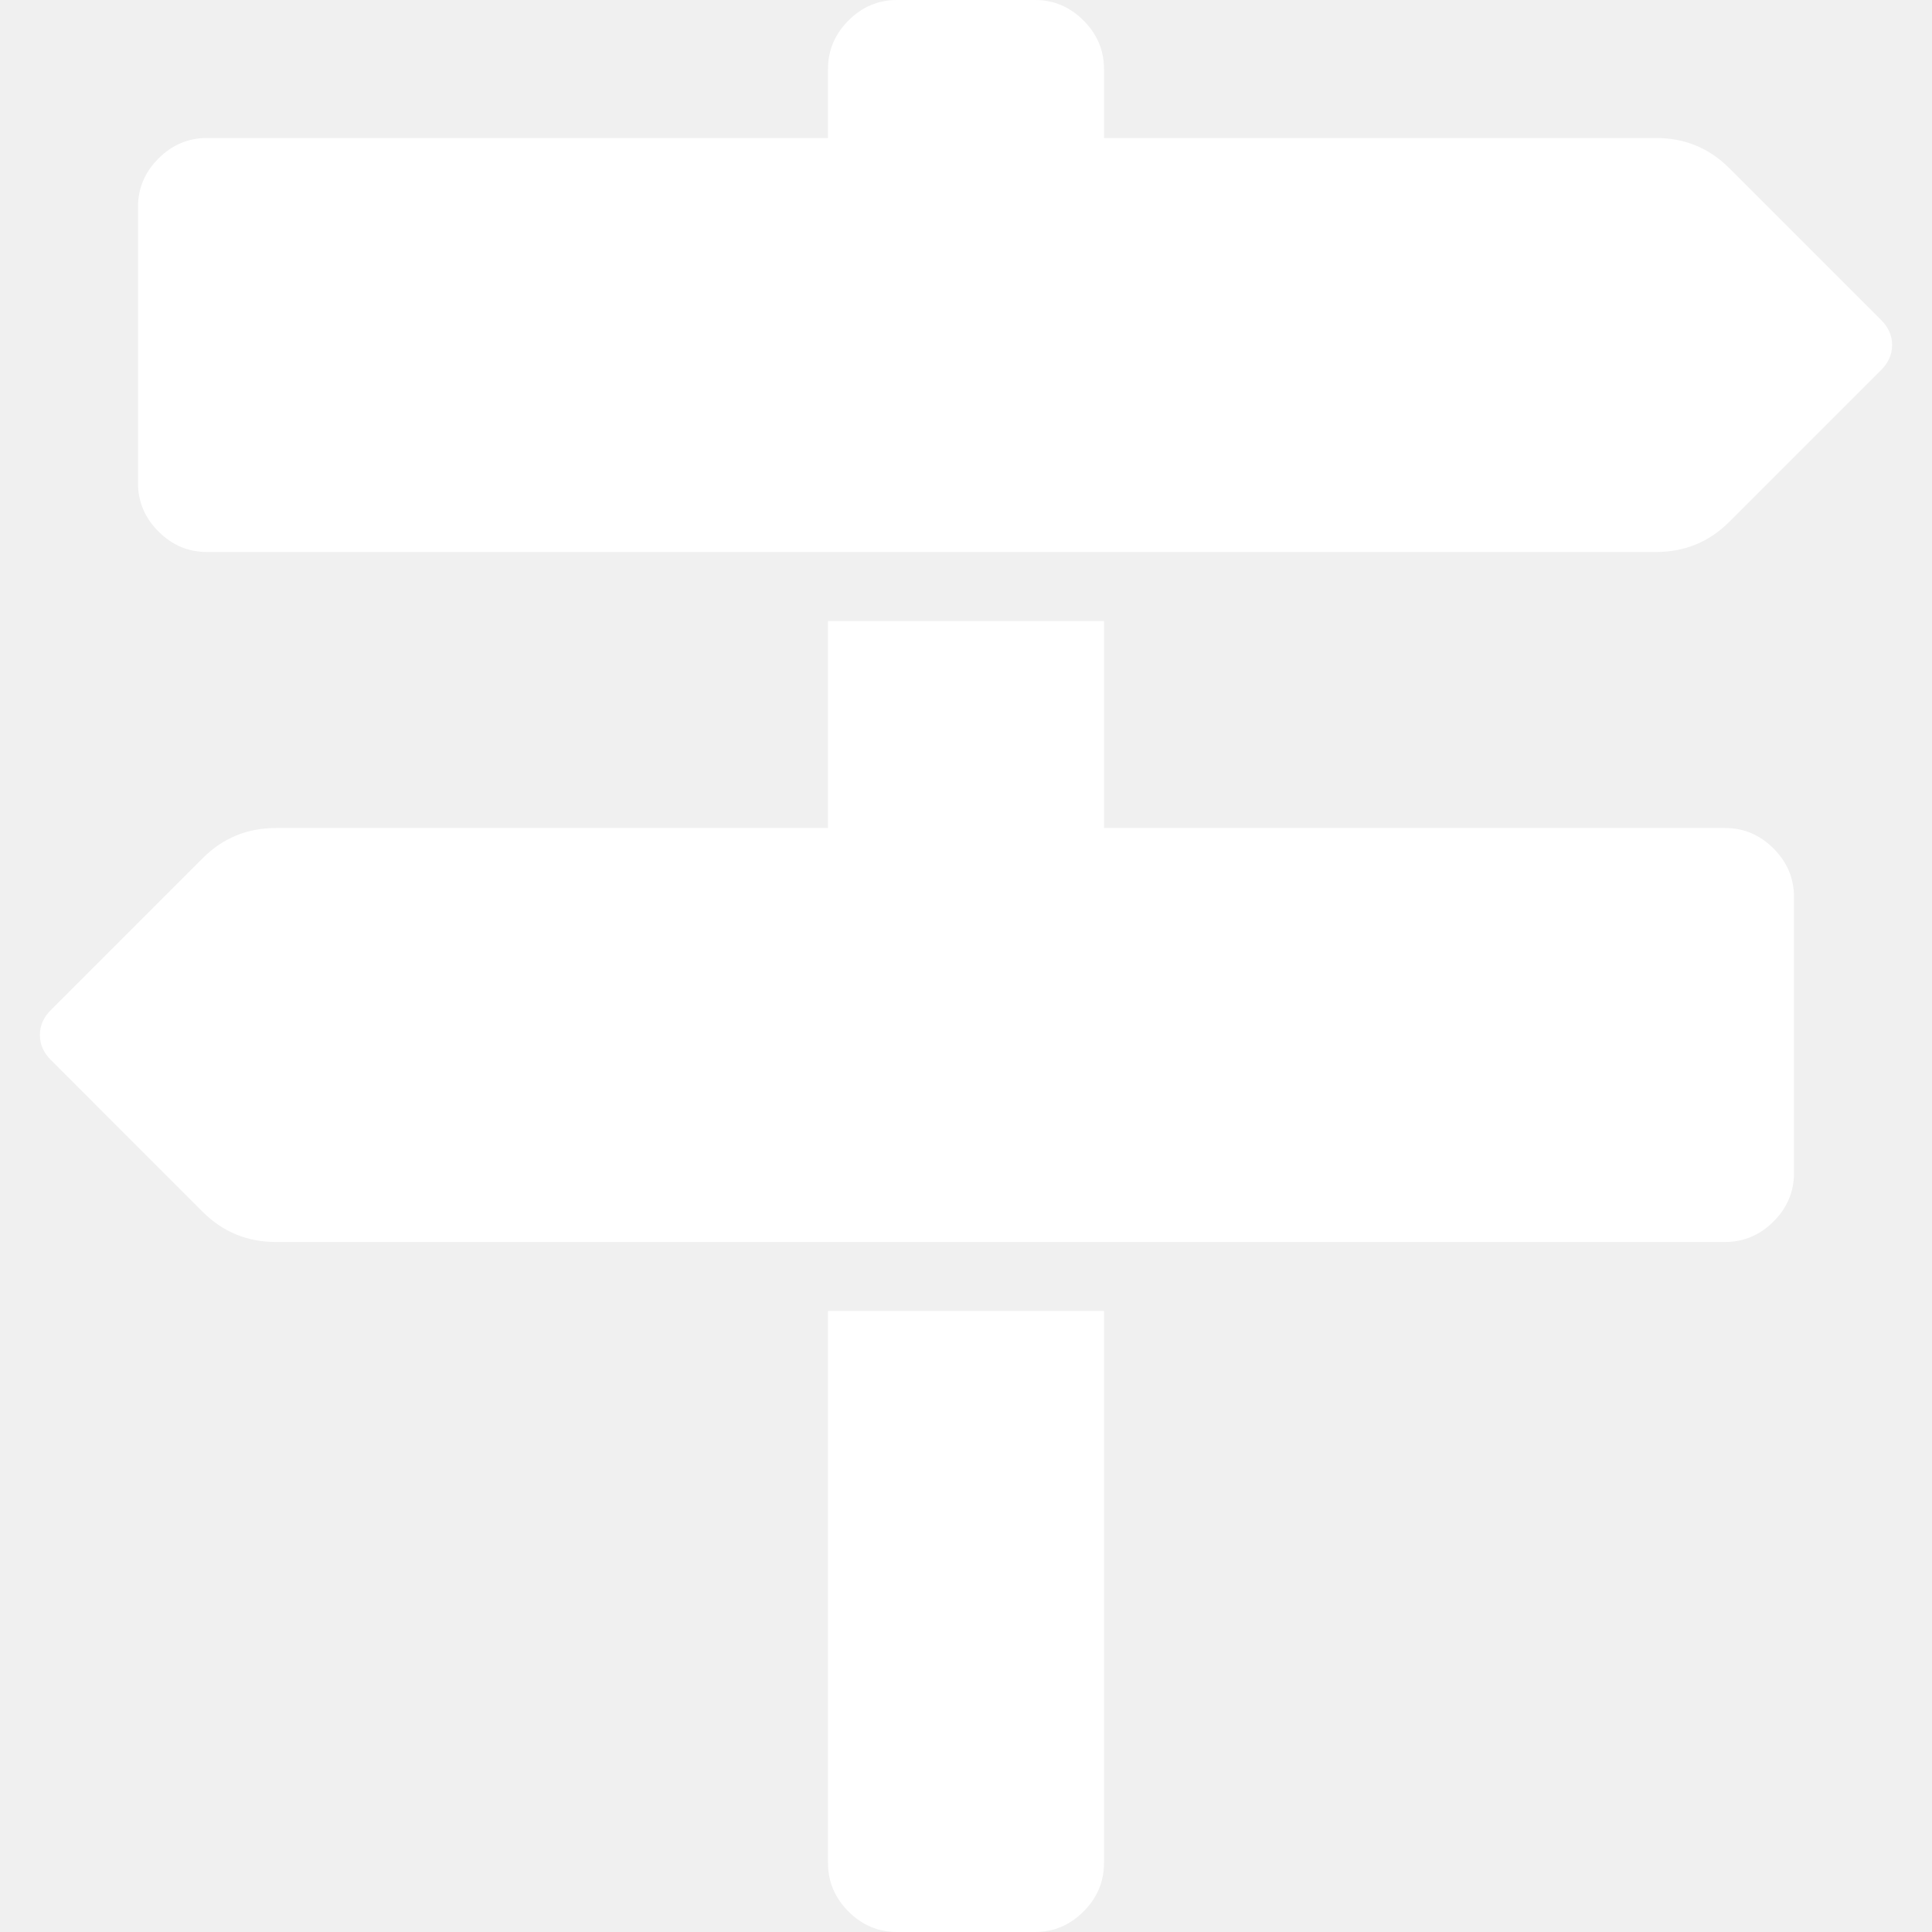
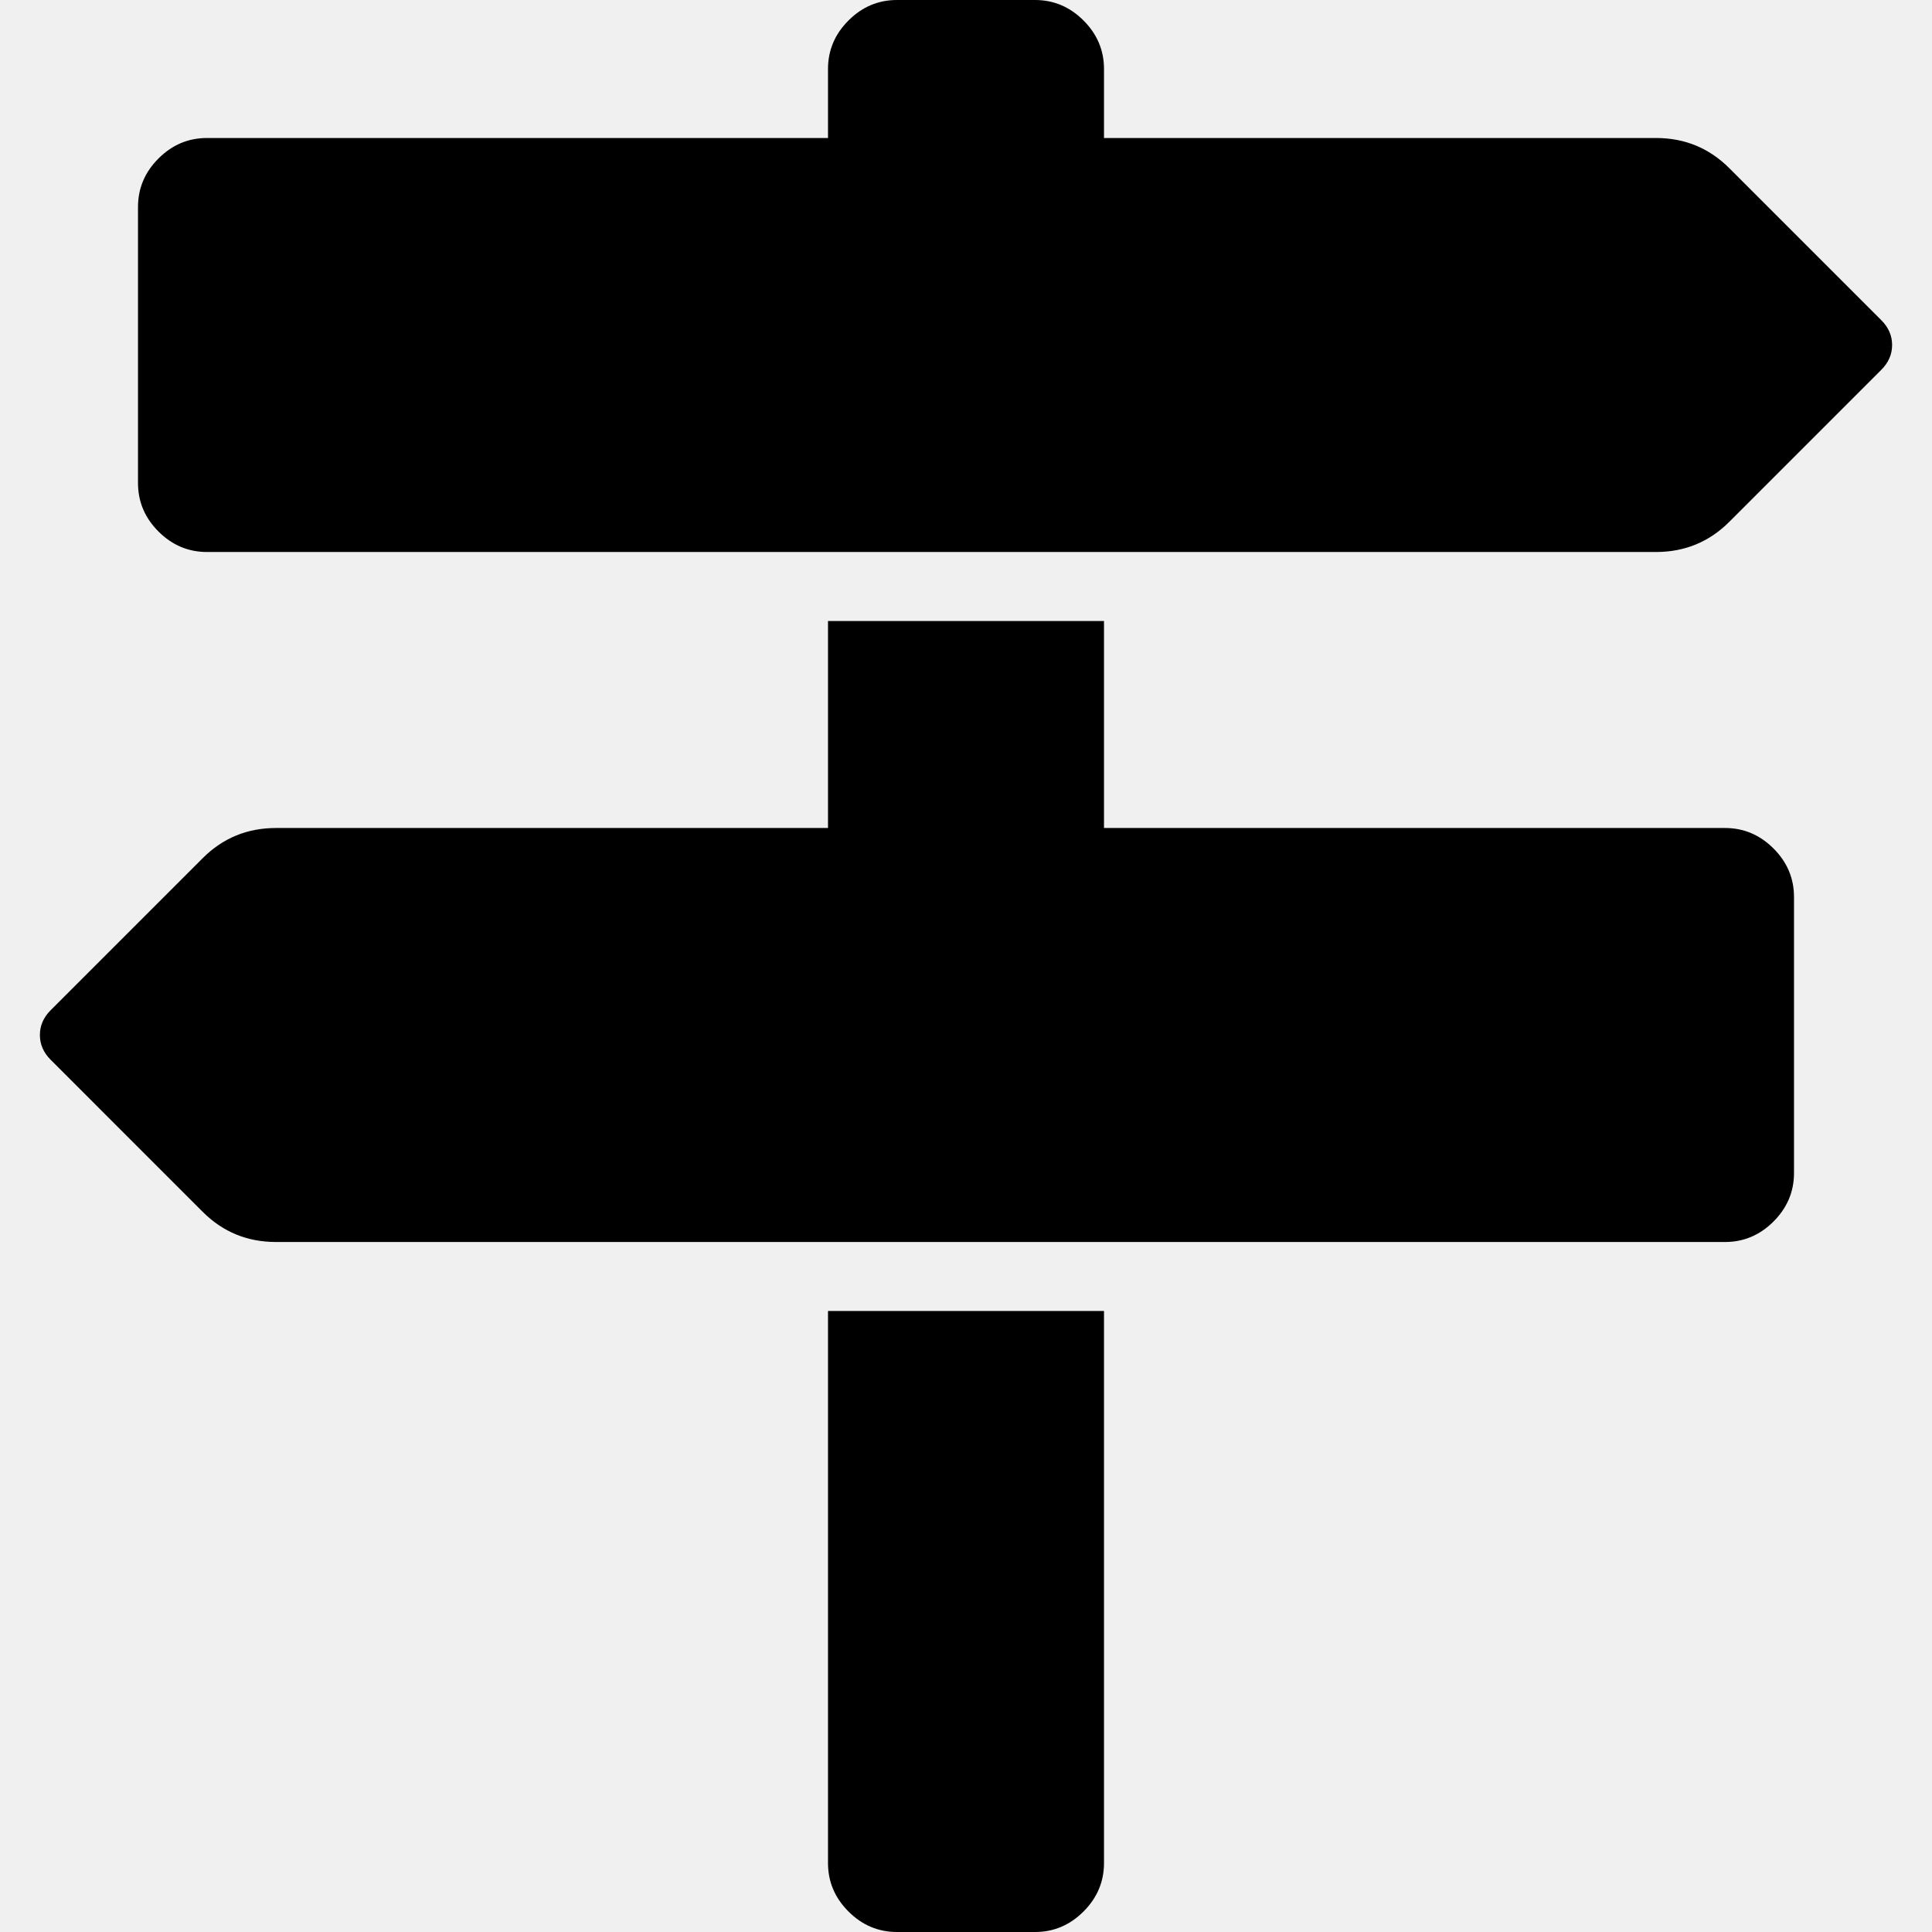
<svg xmlns="http://www.w3.org/2000/svg" width="1792" height="1792" viewBox="0 0 1792 1792">
-   <path fill="#fff" d="M1745 297q10 10 10 23t-10 23l-141 141q-28 28-68 28H192q-26 0-45-19t-19-45V192q0-26 19-45t45-19h576V64q0-26 19-45t45-19h128q26 0 45 19t19 45v64h512q40 0 68 28zm-977 919h256v512q0 26-19 45t-45 19H832q-26 0-45-19t-19-45v-512zm832-448q26 0 45 19t19 45v256q0 26-19 45t-45 19H256q-40 0-68-28L47 983q-10-10-10-23t10-23l141-141q28-28 68-28h512V576h256v192h576z" />
+   <path d="M1745 297q10 10 10 23t-10 23l-141 141q-28 28-68 28H192q-26 0-45-19t-19-45V192q0-26 19-45t45-19h576V64q0-26 19-45t45-19h128q26 0 45 19t19 45v64h512q40 0 68 28zm-977 919h256v512q0 26-19 45t-45 19H832q-26 0-45-19t-19-45v-512zm832-448q26 0 45 19t19 45v256q0 26-19 45t-45 19H256q-40 0-68-28L47 983q-10-10-10-23t10-23l141-141q28-28 68-28h512V576h256v192h576z" />
</svg>
